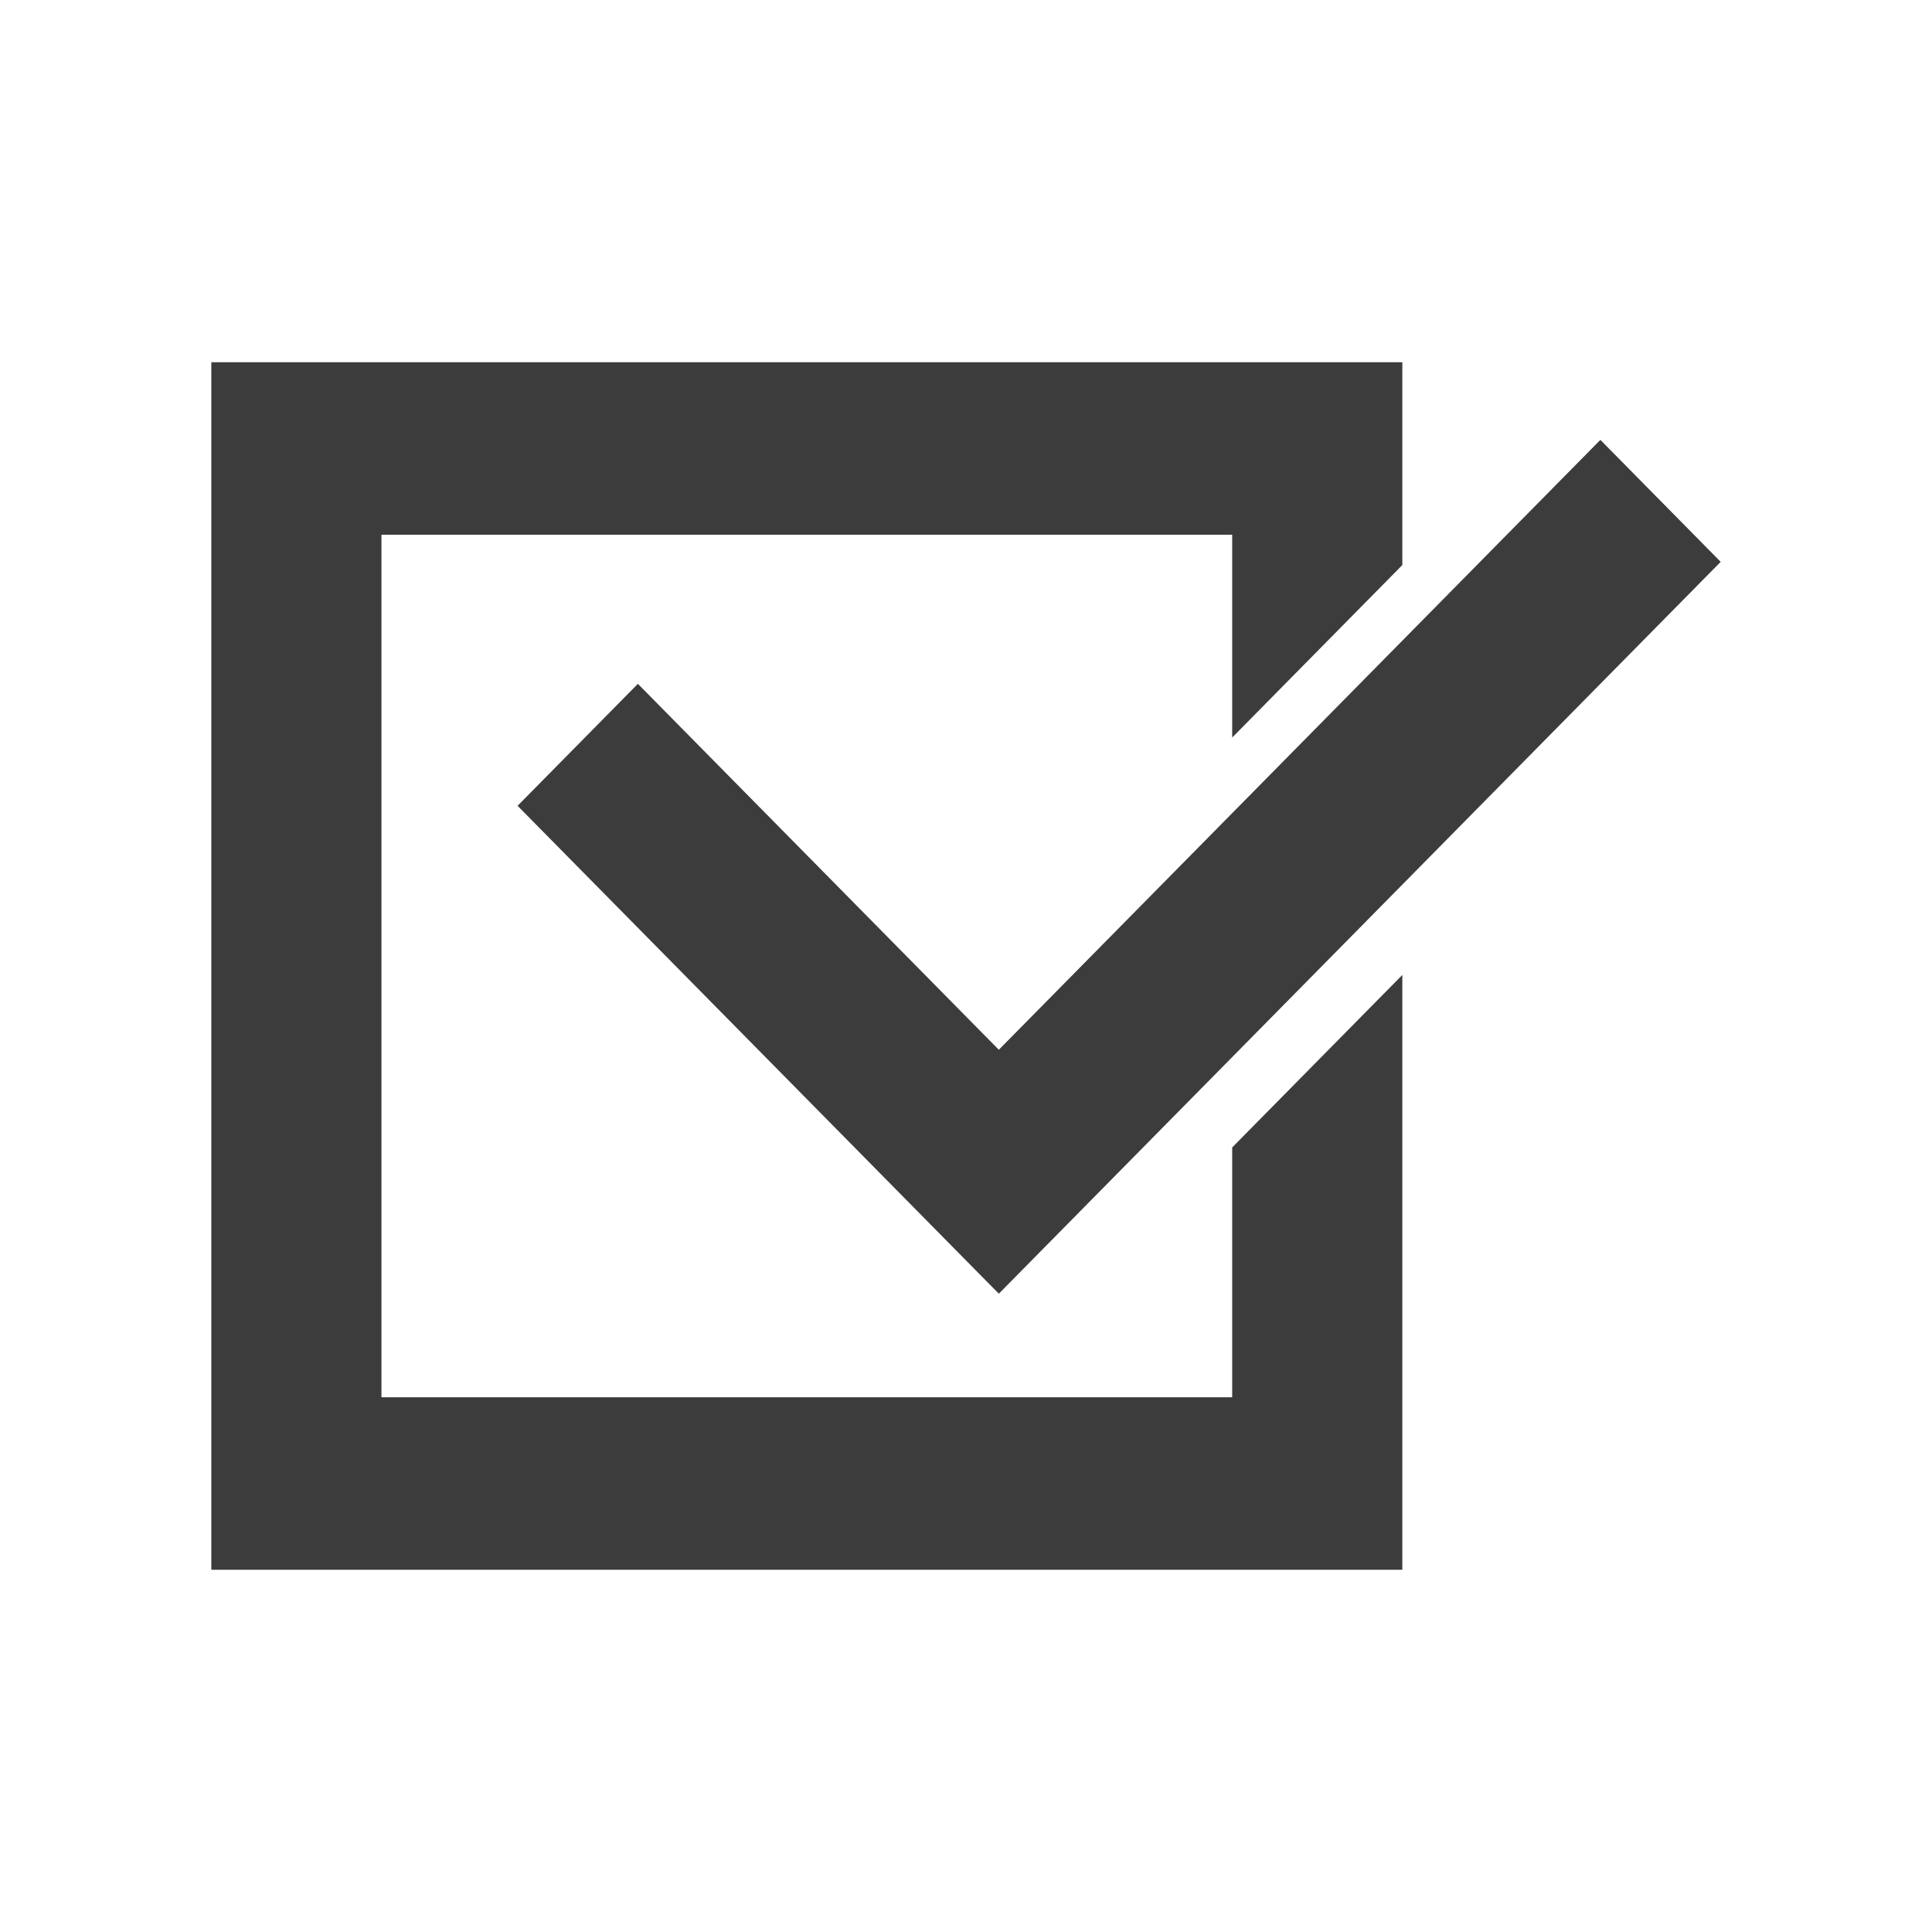
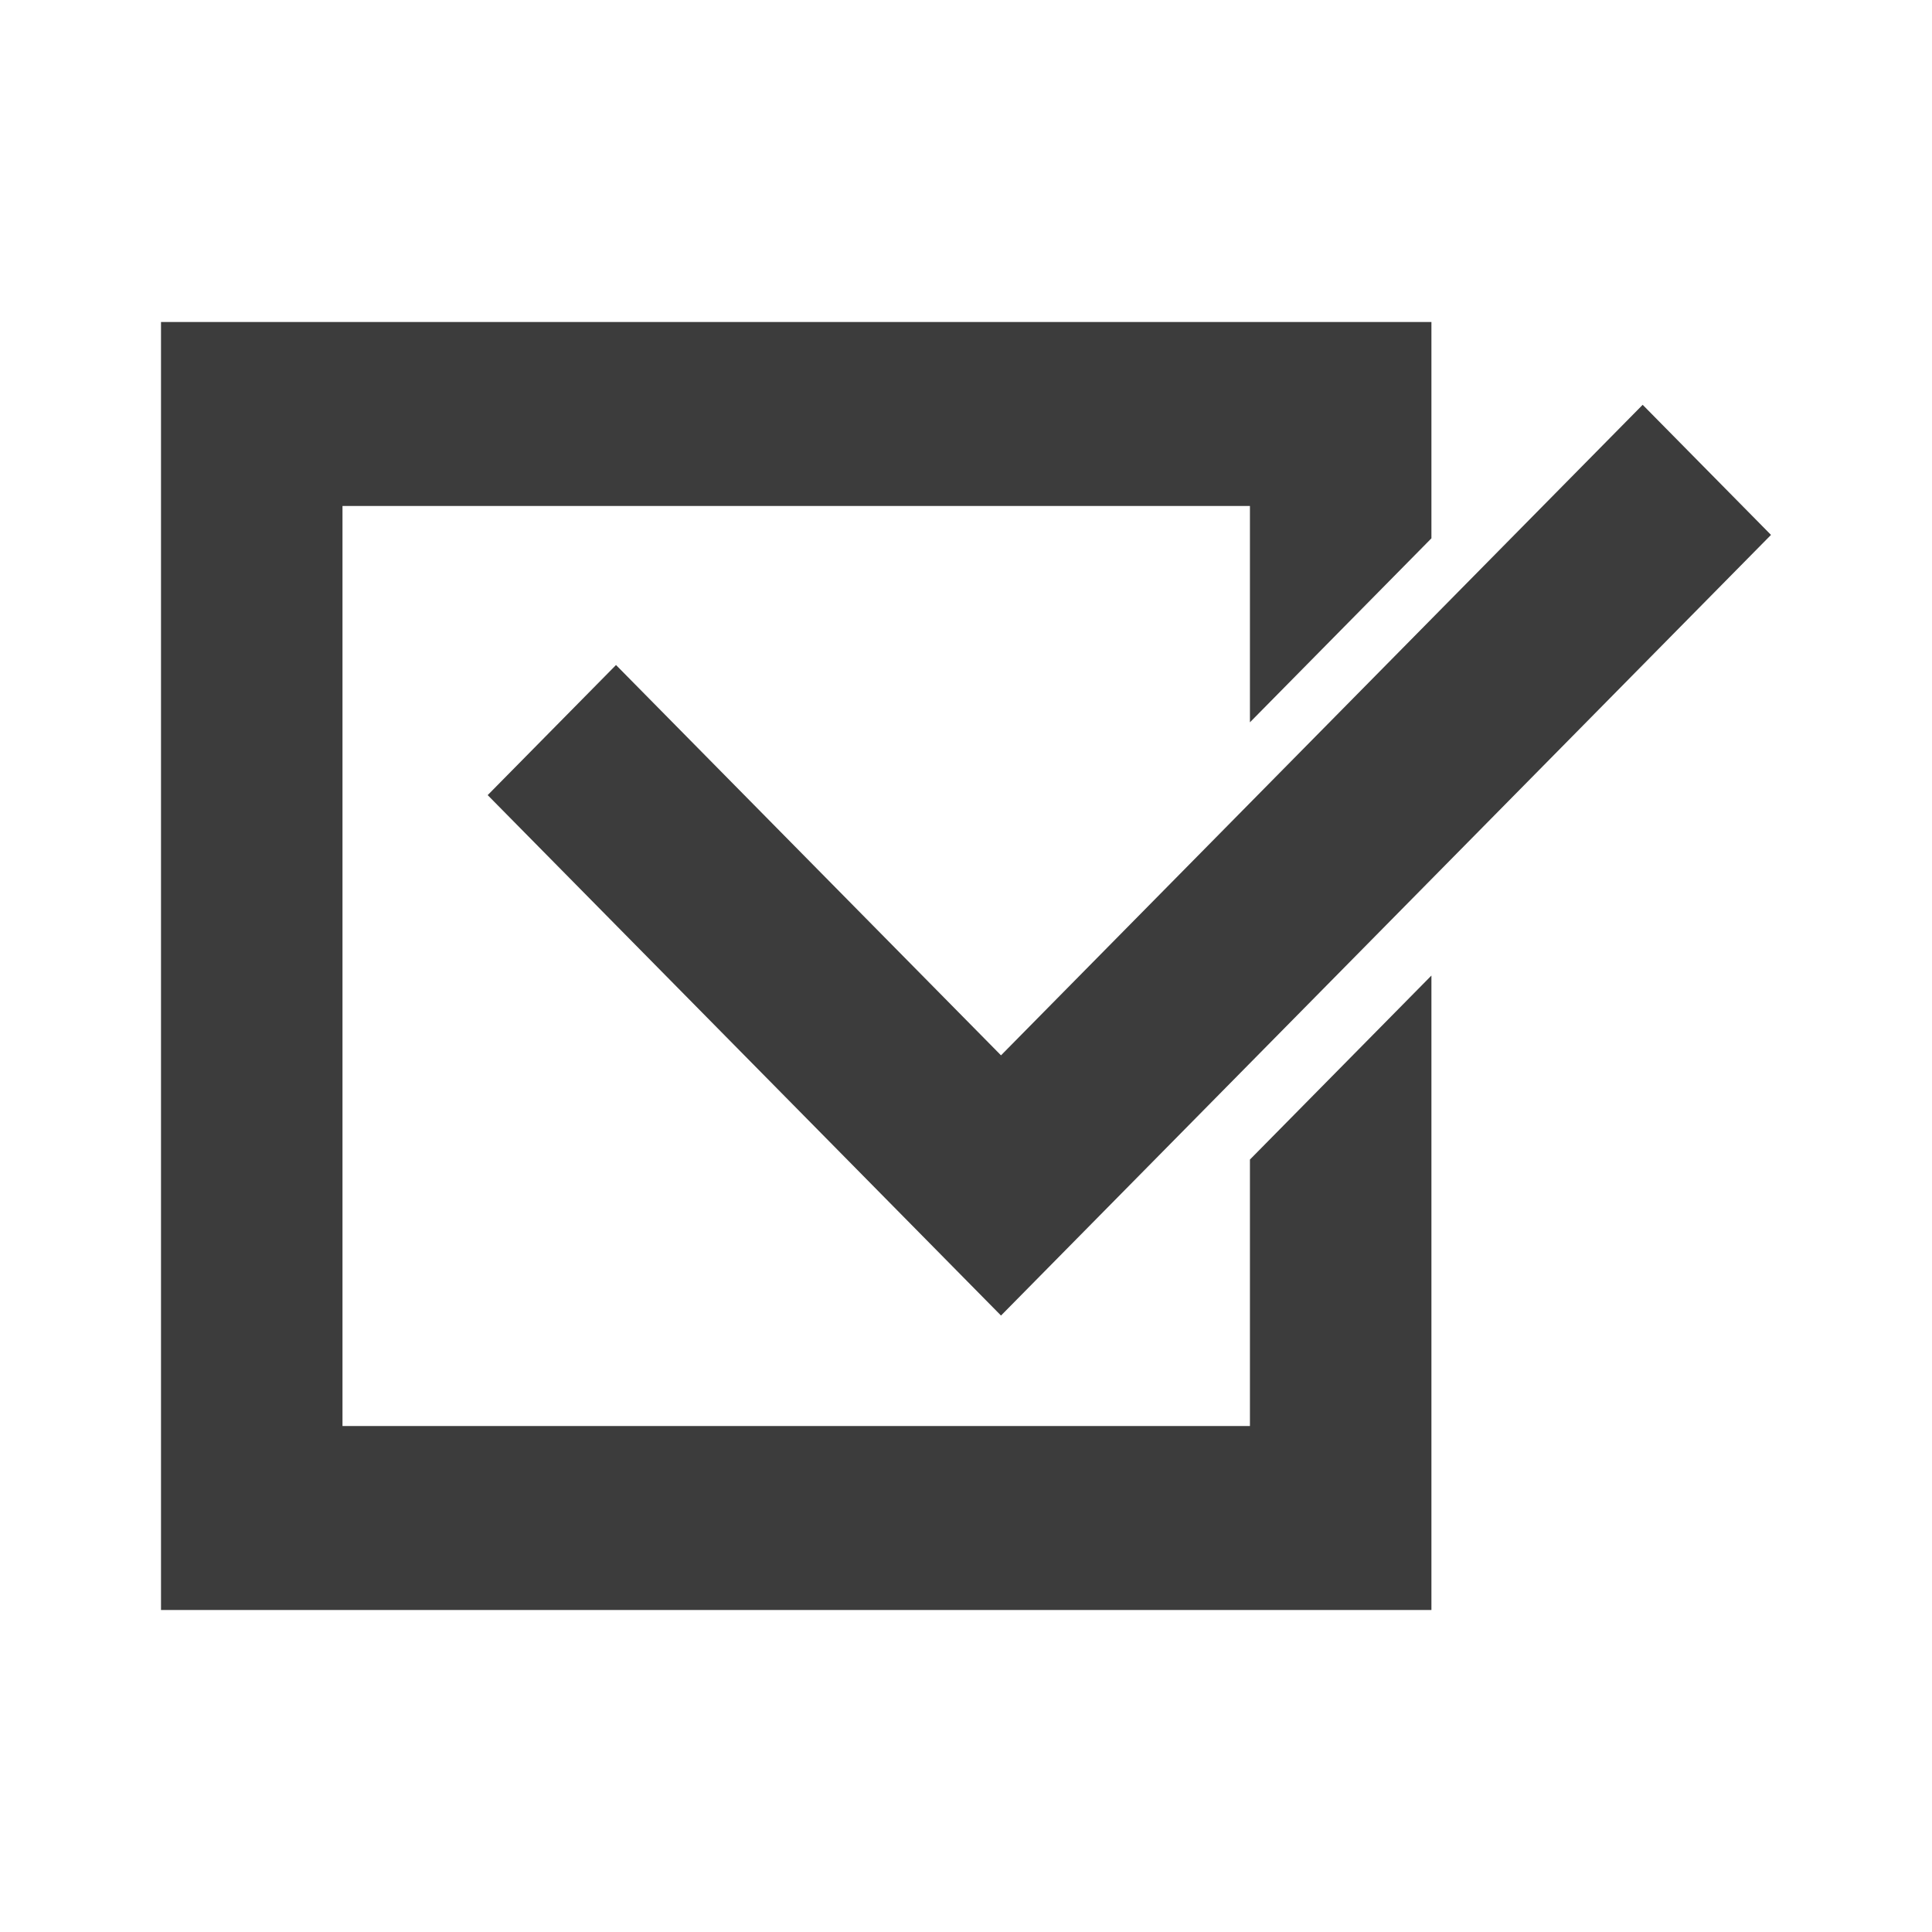
- <svg xmlns="http://www.w3.org/2000/svg" width="64" height="64" id="svg2" version="1.1">
+ <svg xmlns="http://www.w3.org/2000/svg" width="24" height="24" id="svg2" version="1.1">
  <defs id="defs4" />
-   <g id="layer1" transform="translate(-269.7767,-445.0475)">
-     <g id="g3025" transform="matrix(0.112726,0,0,0.1142857,267.7586,422.4903)" style="stroke:none;stroke-opacity:1;fill:#3c3c3c;fill-opacity:1">
+   <g id="layer1" transform="translate(-269.7767,-485.0475)">
+     <g id="g3025" transform="matrix(0.0450904,0,0,0.04571429,268.1695,475.2246)" style="fill:#3c3c3c;fill-opacity:1;stroke:none;stroke-opacity:1">
      <path id="rect2985" d="m 80,302.375 0,350 350,0 0,-172.406 -50,50 0,72.406 -250,0 0,-250 250,0 0,58.781 50,-50 0,-58.781 -350,0 z" style="fill:#3c3c3c;fill-opacity:1;stroke:none;stroke-opacity:1" />
-       <path id="rect2989-5" d="m 170,430.941 106.066,106.066 35.355,35.355 35.355,-35.355 L 523.553,360.23 488.198,324.875 311.421,501.652 205.355,395.586 170,430.941 z" style="fill:#3c3c3c;fill-opacity:1;stroke:none;stroke-opacity:1" />
+       <path id="rect2989-5" d="m 170,430.941 106.066,106.066 35.355,35.355 35.355,-35.355 L 523.553,360.23 488.198,324.875 311.421,501.652 205.355,395.586 170,430.941 Z" style="fill:#3c3c3c;fill-opacity:1;stroke:none;stroke-opacity:1" />
    </g>
  </g>
</svg>
